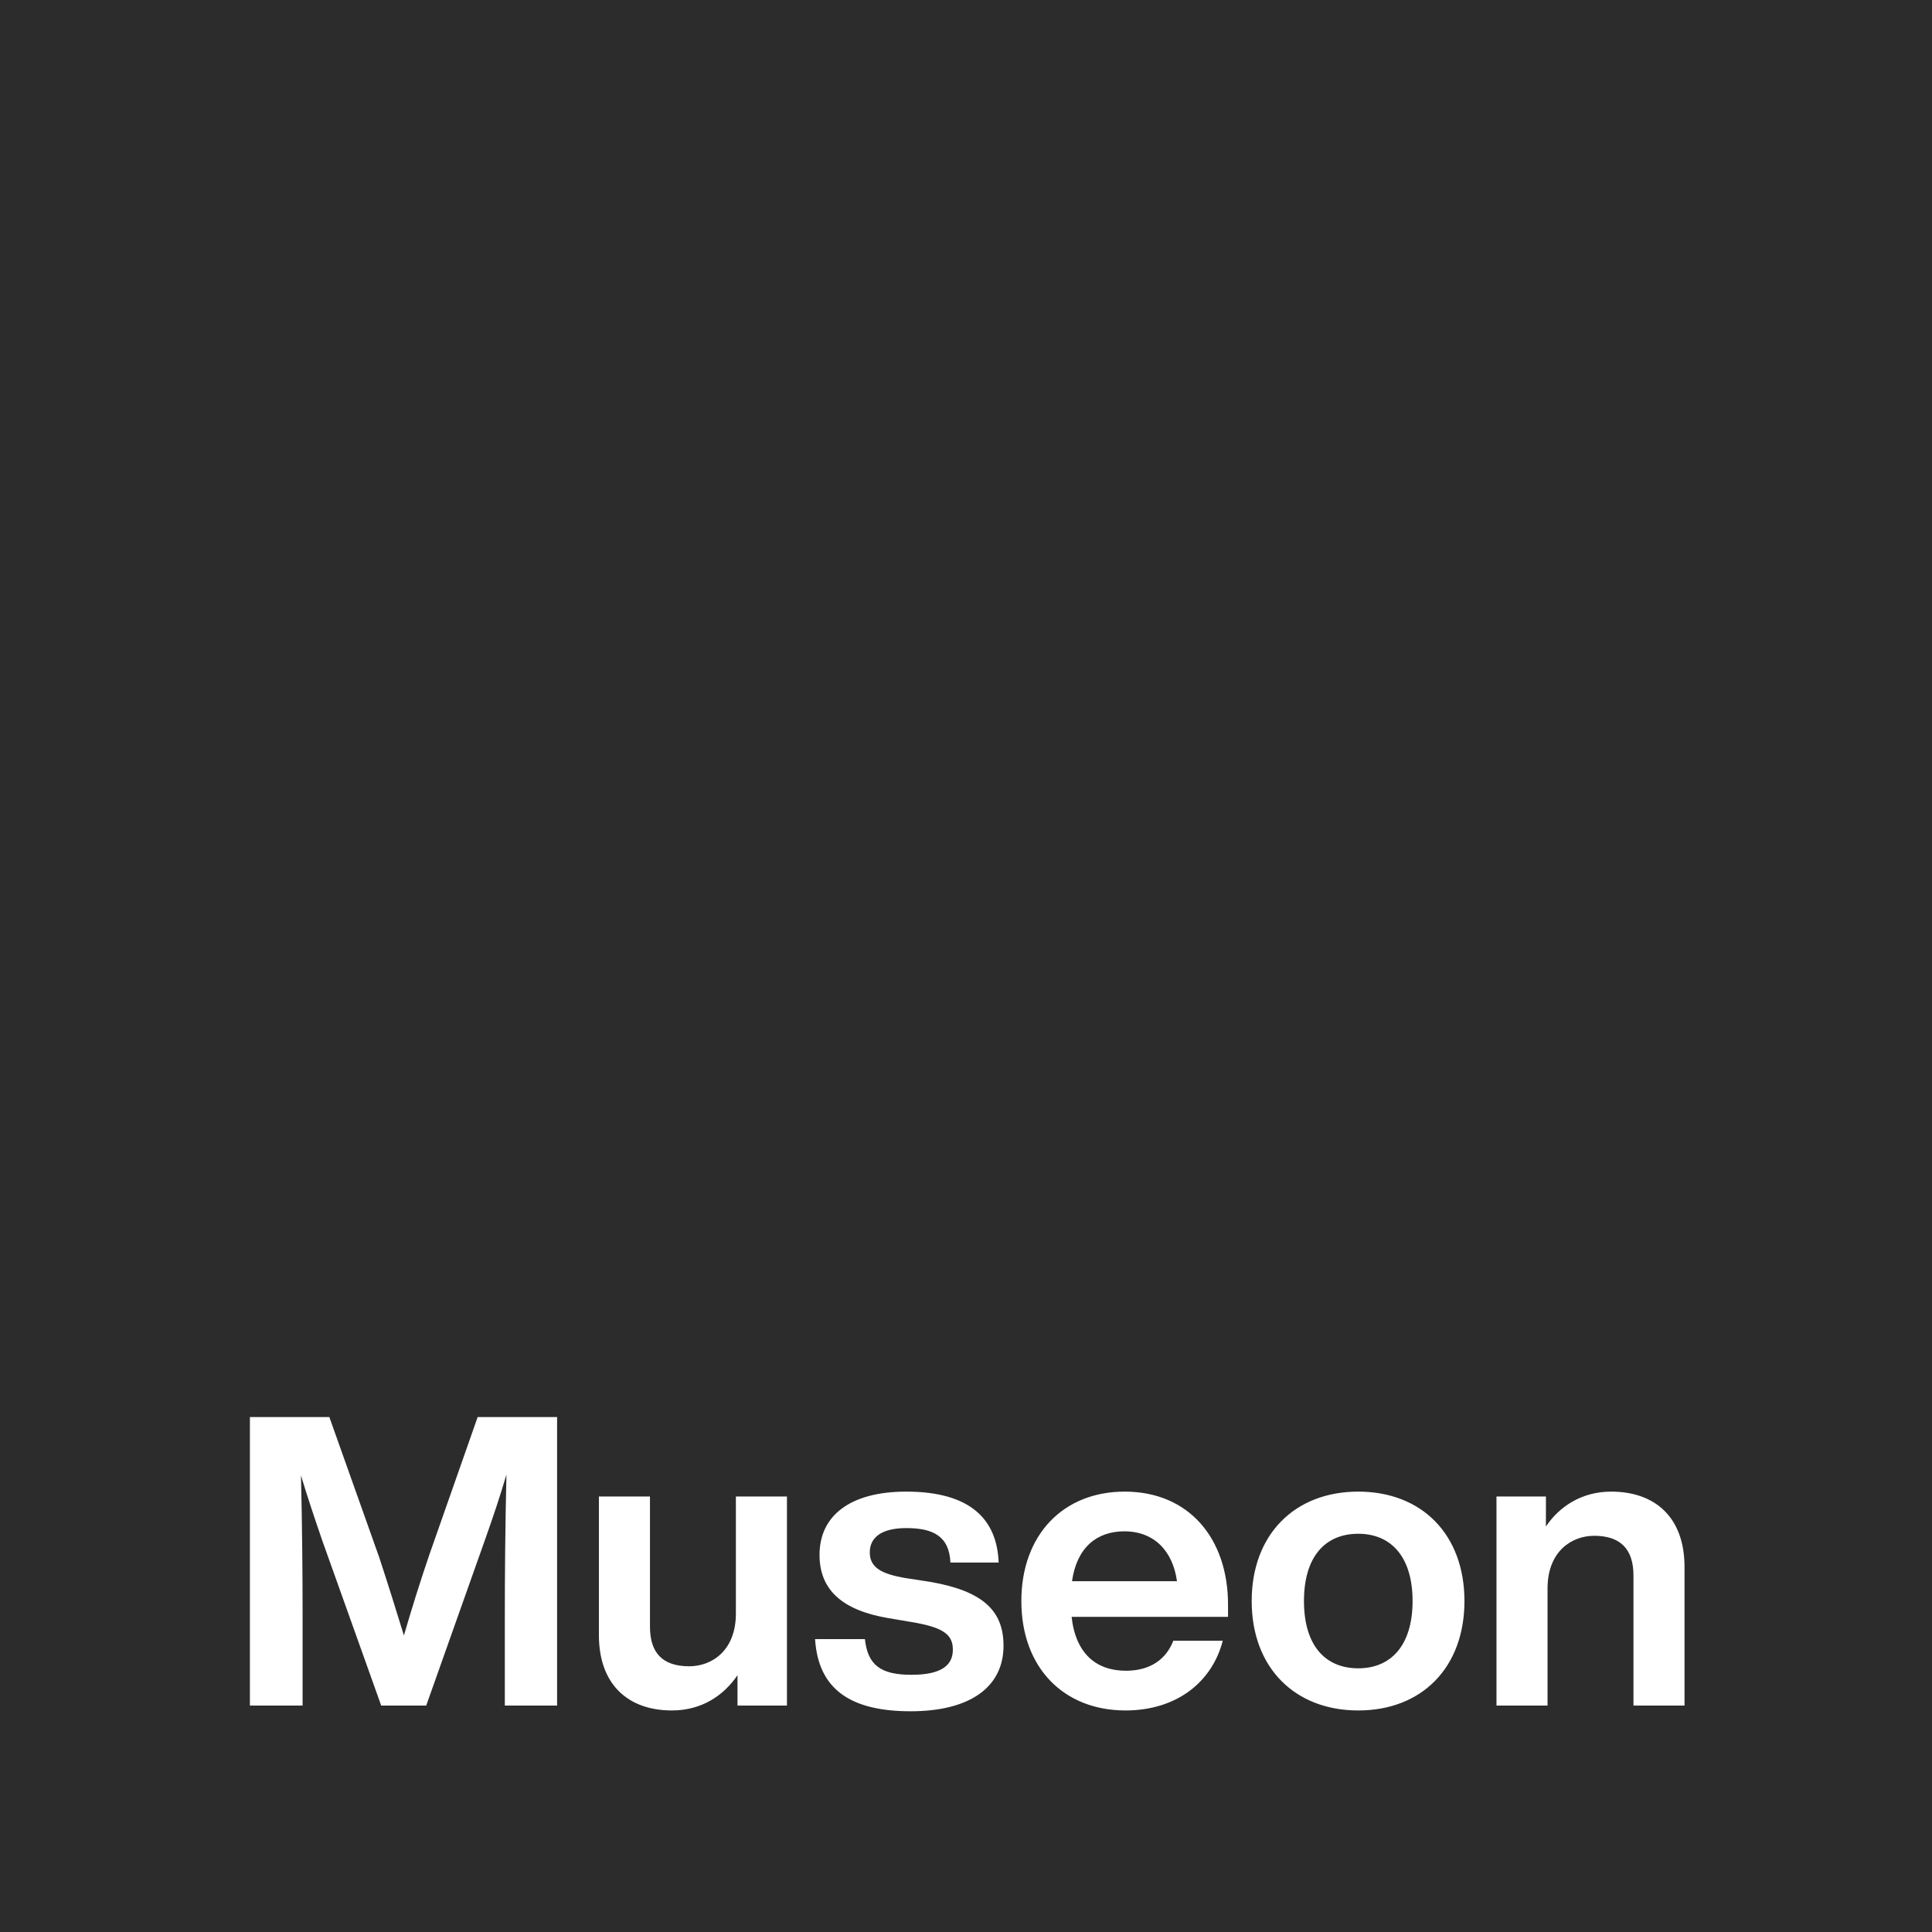
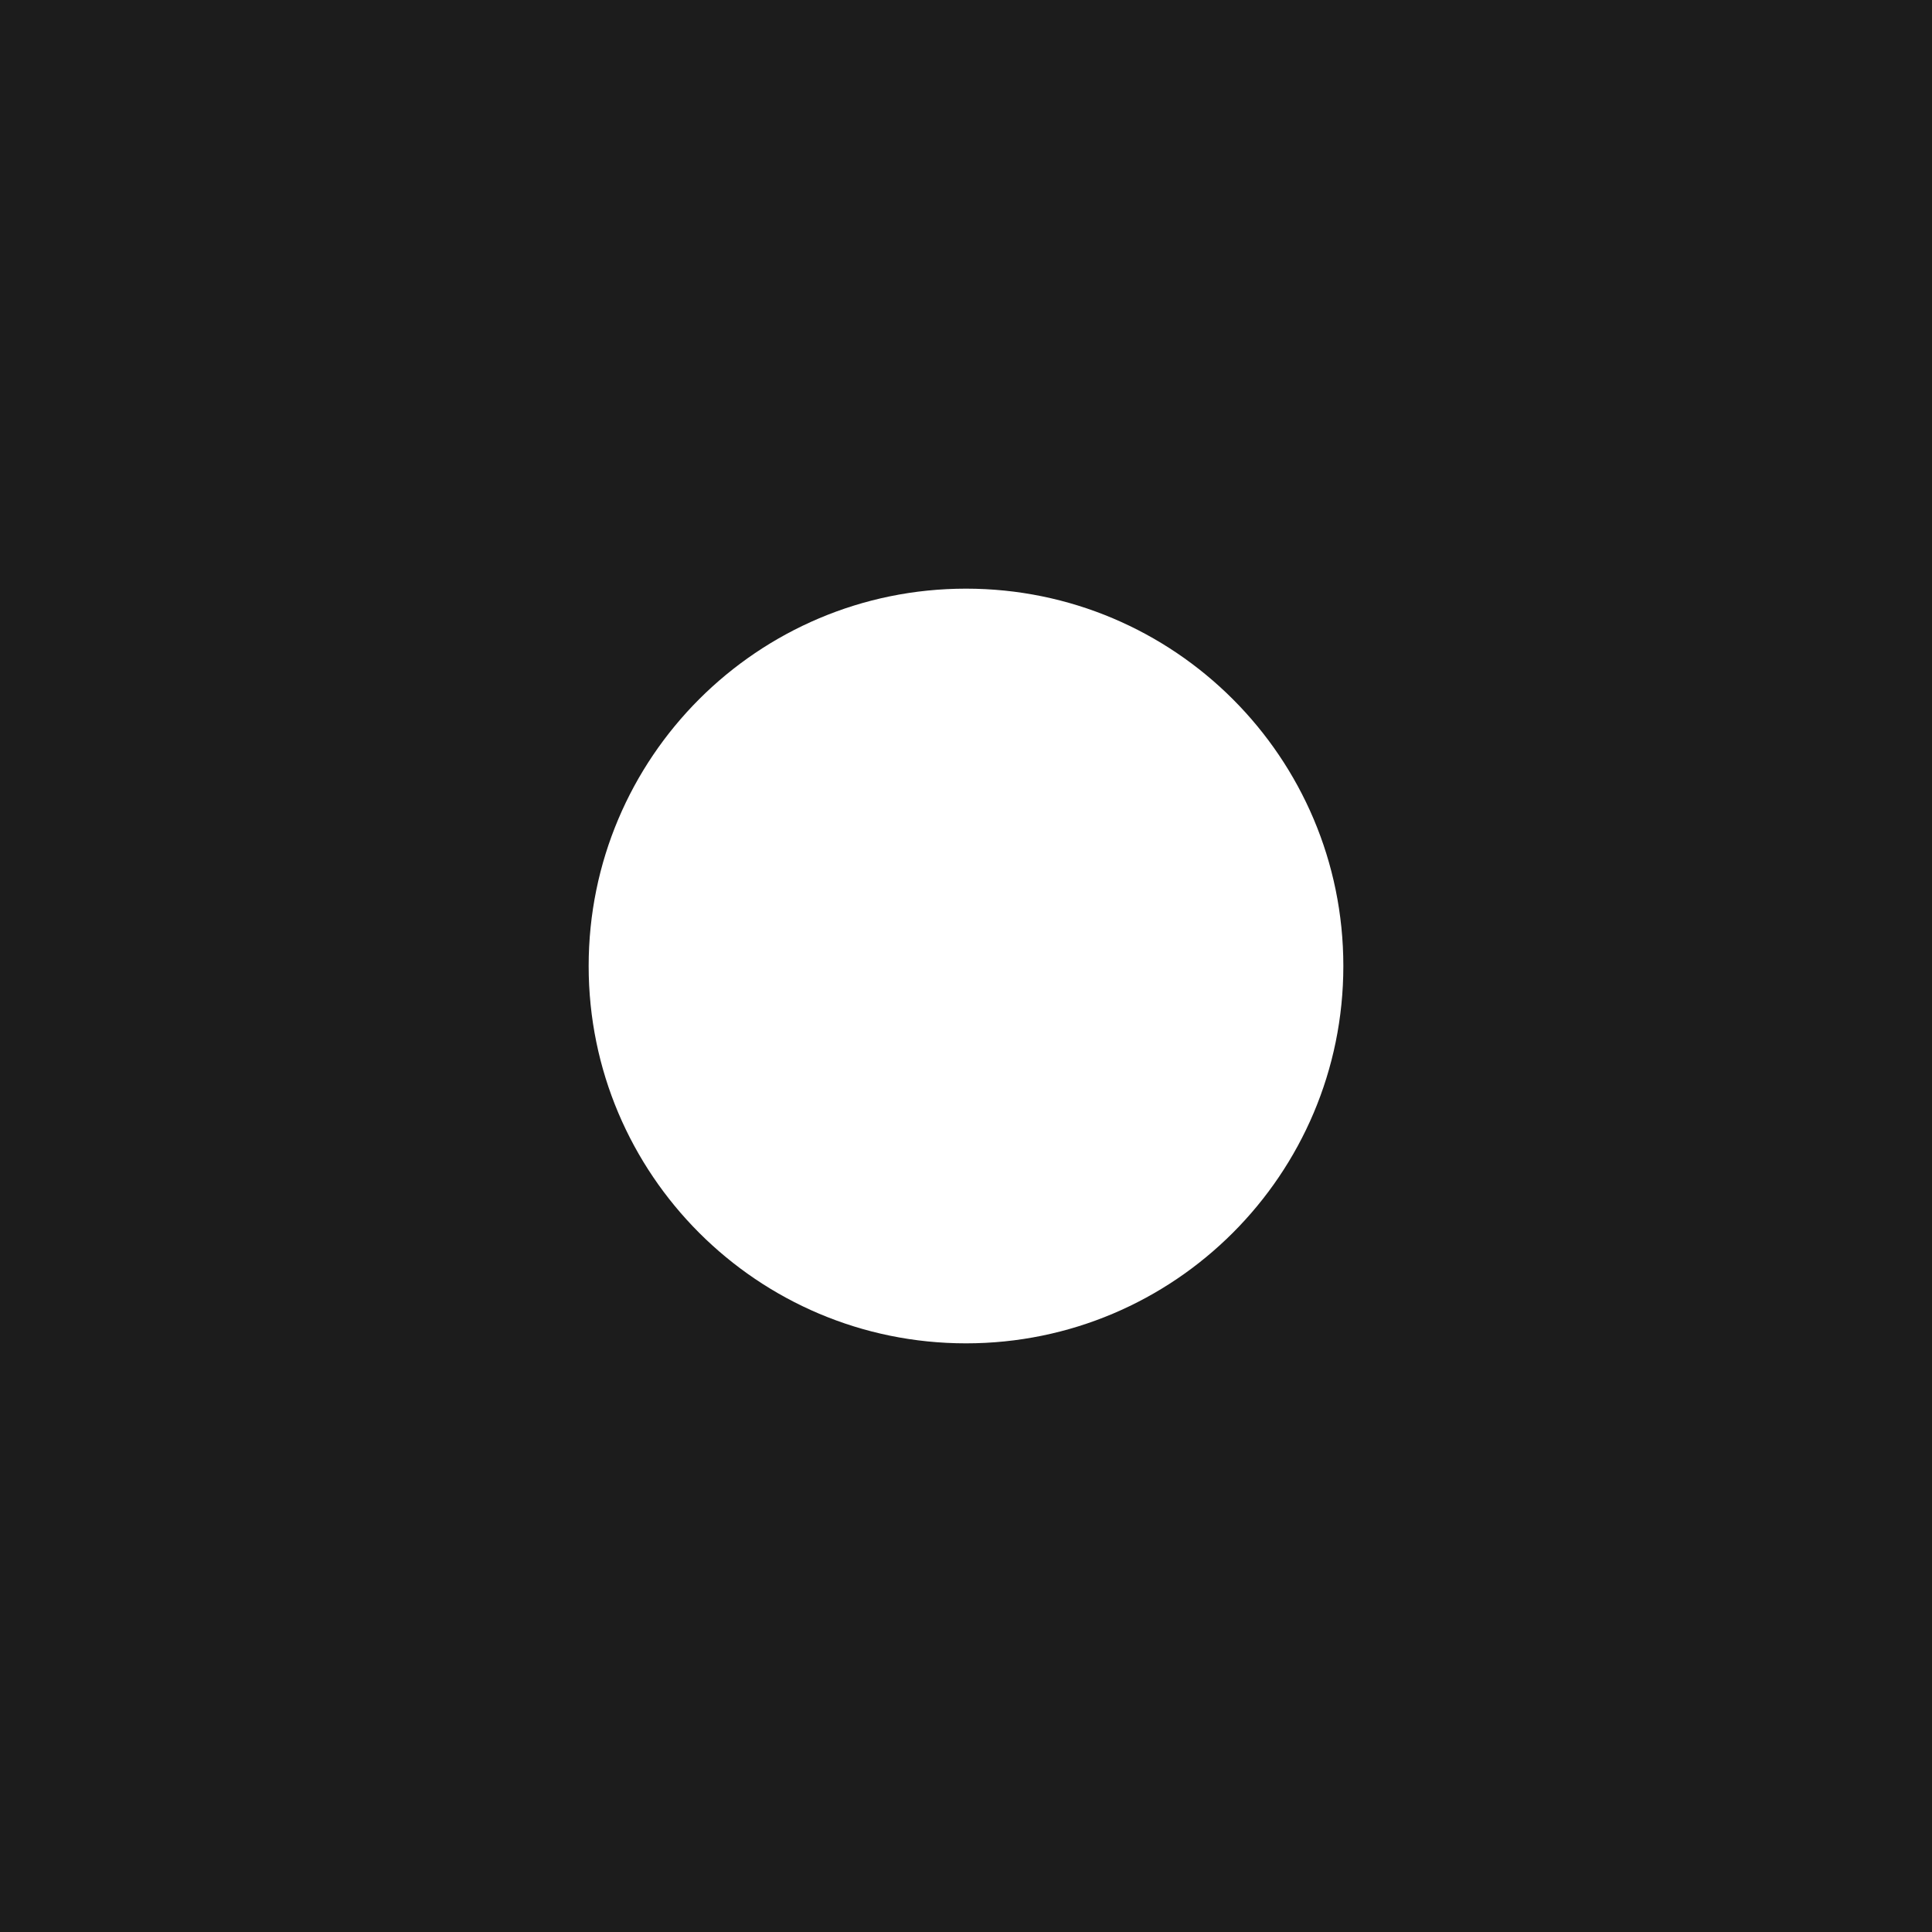
<svg xmlns="http://www.w3.org/2000/svg" width="512" height="512" viewBox="0 0 512 512" fill="none">
-   <rect width="512" height="512" fill="#2C2C2C" style="fill:#2C2C2C;fill:color(display-p3 0.172 0.172 0.172);fill-opacity:1;" />
-   <path d="M113.806 411.941L126.586 375.533H147.636V452H133.782V428.695C133.782 417.096 133.889 404.638 134.212 390.784C132.493 396.583 130.775 401.738 128.412 408.397L112.947 452H101.026L85.453 408.397C83.198 401.845 81.48 396.69 79.761 390.998C80.083 404.745 80.191 417.203 80.191 428.695V452H66.229V375.533H87.279L100.489 412.693C102.744 419.566 105.107 427.084 107.04 433.42C108.973 426.762 111.443 418.814 113.806 411.941ZM195.016 427.621V396.583H208.548V452H195.446V443.945C191.794 449.315 185.995 453.289 178.047 453.289C166.556 453.289 158.716 446.523 158.716 433.313V396.583H172.248V431.058C172.248 438.146 175.684 441.582 182.665 441.582C188.572 441.582 195.016 437.501 195.016 427.621ZM241.348 453.504C225.56 453.504 216.861 447.812 216.002 434.387H229.212C229.964 441.368 233.508 443.838 241.563 443.838C249.403 443.838 252.517 441.368 252.517 437.179C252.517 433.205 250.047 431.272 241.67 429.876L235.334 428.802C223.412 426.762 217.183 421.499 217.183 412.048C217.183 401.631 225.346 395.294 240.166 395.294C257.243 395.294 264.223 402.705 264.653 414.089H251.873C251.551 407.001 247.147 404.96 240.166 404.96C233.615 404.96 230.501 407.43 230.501 411.404C230.501 415.485 233.723 417.096 239.737 418.17L246.718 419.244C260.035 421.607 265.942 426.547 265.942 436.105C265.942 447.275 256.813 453.504 241.348 453.504ZM298.271 453.289C281.946 453.289 270.67 442.012 270.67 424.292C270.67 406.893 281.624 395.294 298.056 395.294C315.025 395.294 325.442 407.645 325.442 425.258V428.48H283.987C285.061 438.253 290.538 442.764 298.378 442.764C304.822 442.764 309.011 439.757 310.944 434.816H324.046C321.146 445.986 311.588 453.289 298.271 453.289ZM284.094 419.029H311.91C310.836 411.189 306.003 405.819 297.949 405.819C290.753 405.819 285.383 410.008 284.094 419.029ZM359.955 453.289C343.094 453.289 331.71 441.905 331.71 424.292C331.71 406.678 343.094 395.294 359.955 395.294C376.817 395.294 388.094 406.678 388.094 424.292C388.094 441.905 376.817 453.289 359.955 453.289ZM359.955 442.119C368.655 442.119 374.347 435.998 374.347 424.292C374.347 412.585 368.655 406.464 359.955 406.464C351.149 406.464 345.564 412.585 345.564 424.292C345.564 435.998 351.149 442.119 359.955 442.119ZM426.977 395.294C438.576 395.294 446.416 402.06 446.416 415.27V452H432.884V417.525C432.884 410.437 429.34 407.001 422.467 407.001C416.56 407.001 410.116 411.082 410.116 420.962V452H396.584V396.583H409.686V404.53C413.23 399.268 419.137 395.294 426.977 395.294Z" fill="white" style="fill:white;fill-opacity:1;" />
+   <rect width="512" height="512" fill="#1C1C1C" style="fill:#1C1C1C;fill:color(display-p3 0.11 0.11 0.11);fill-opacity:1;" />
+   <circle cx="256" cy="256" r="100" fill="white" style="fill:white;fill-opacity:1;" />
</svg>
